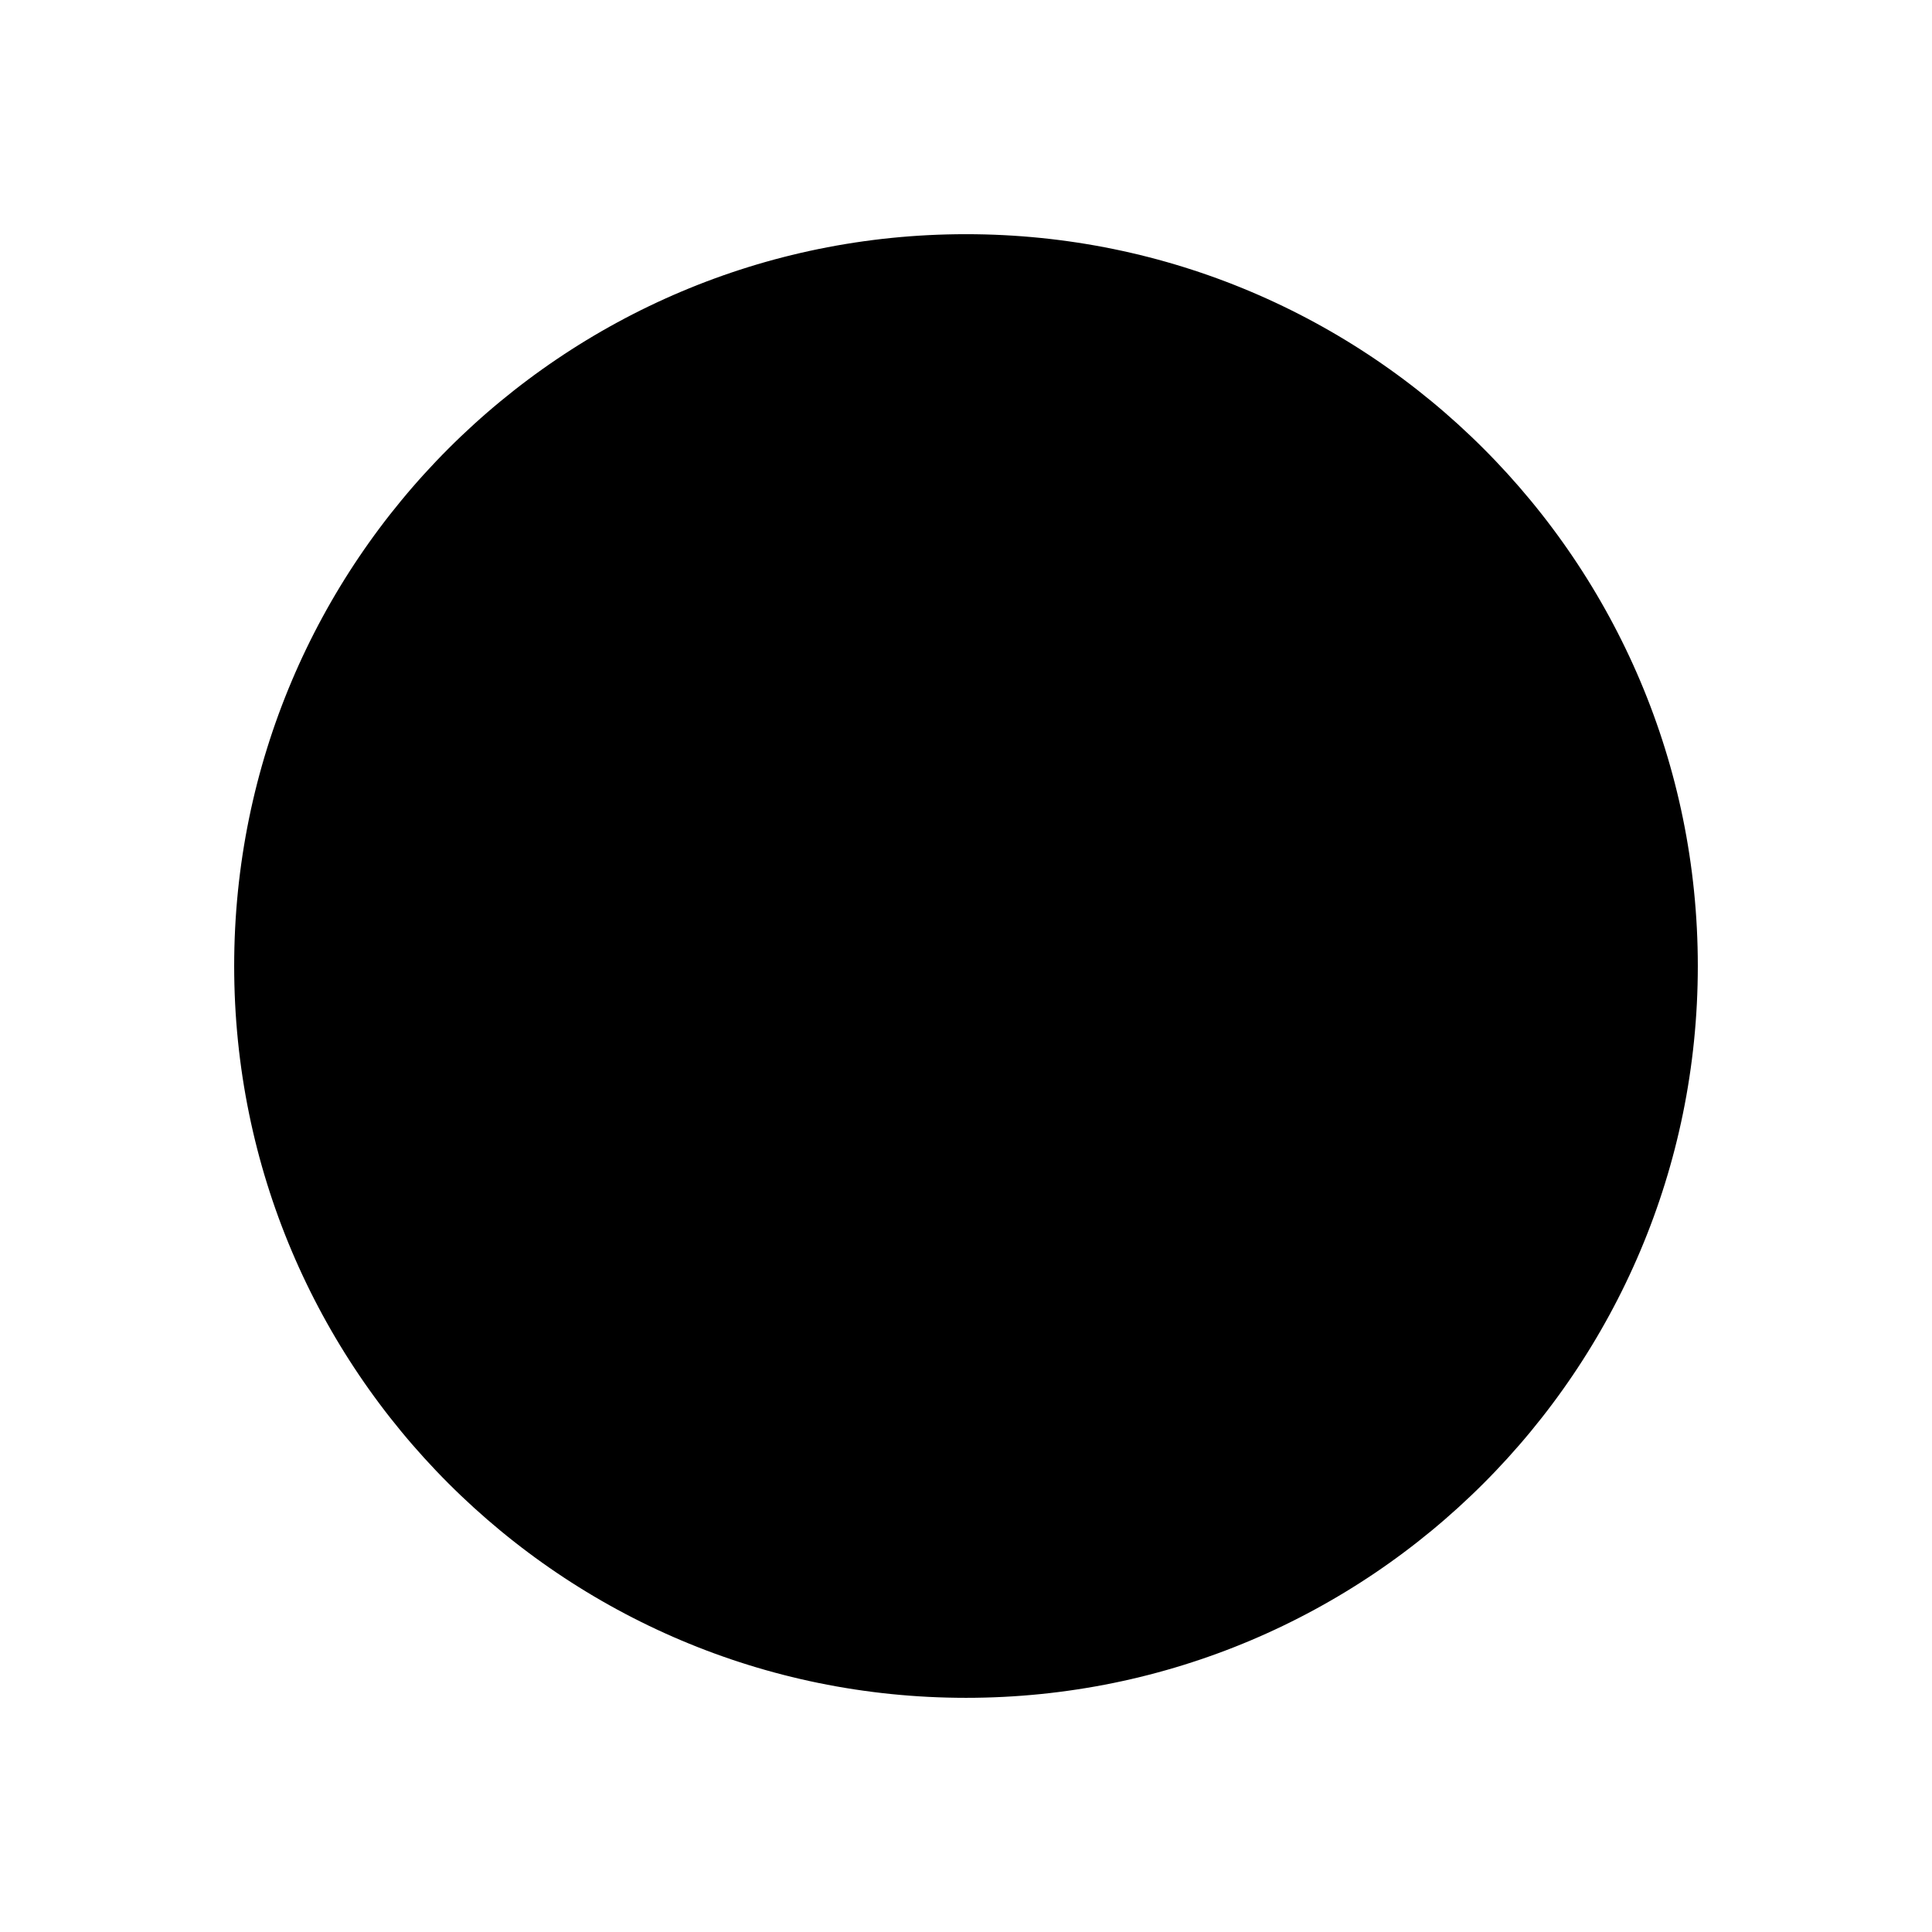
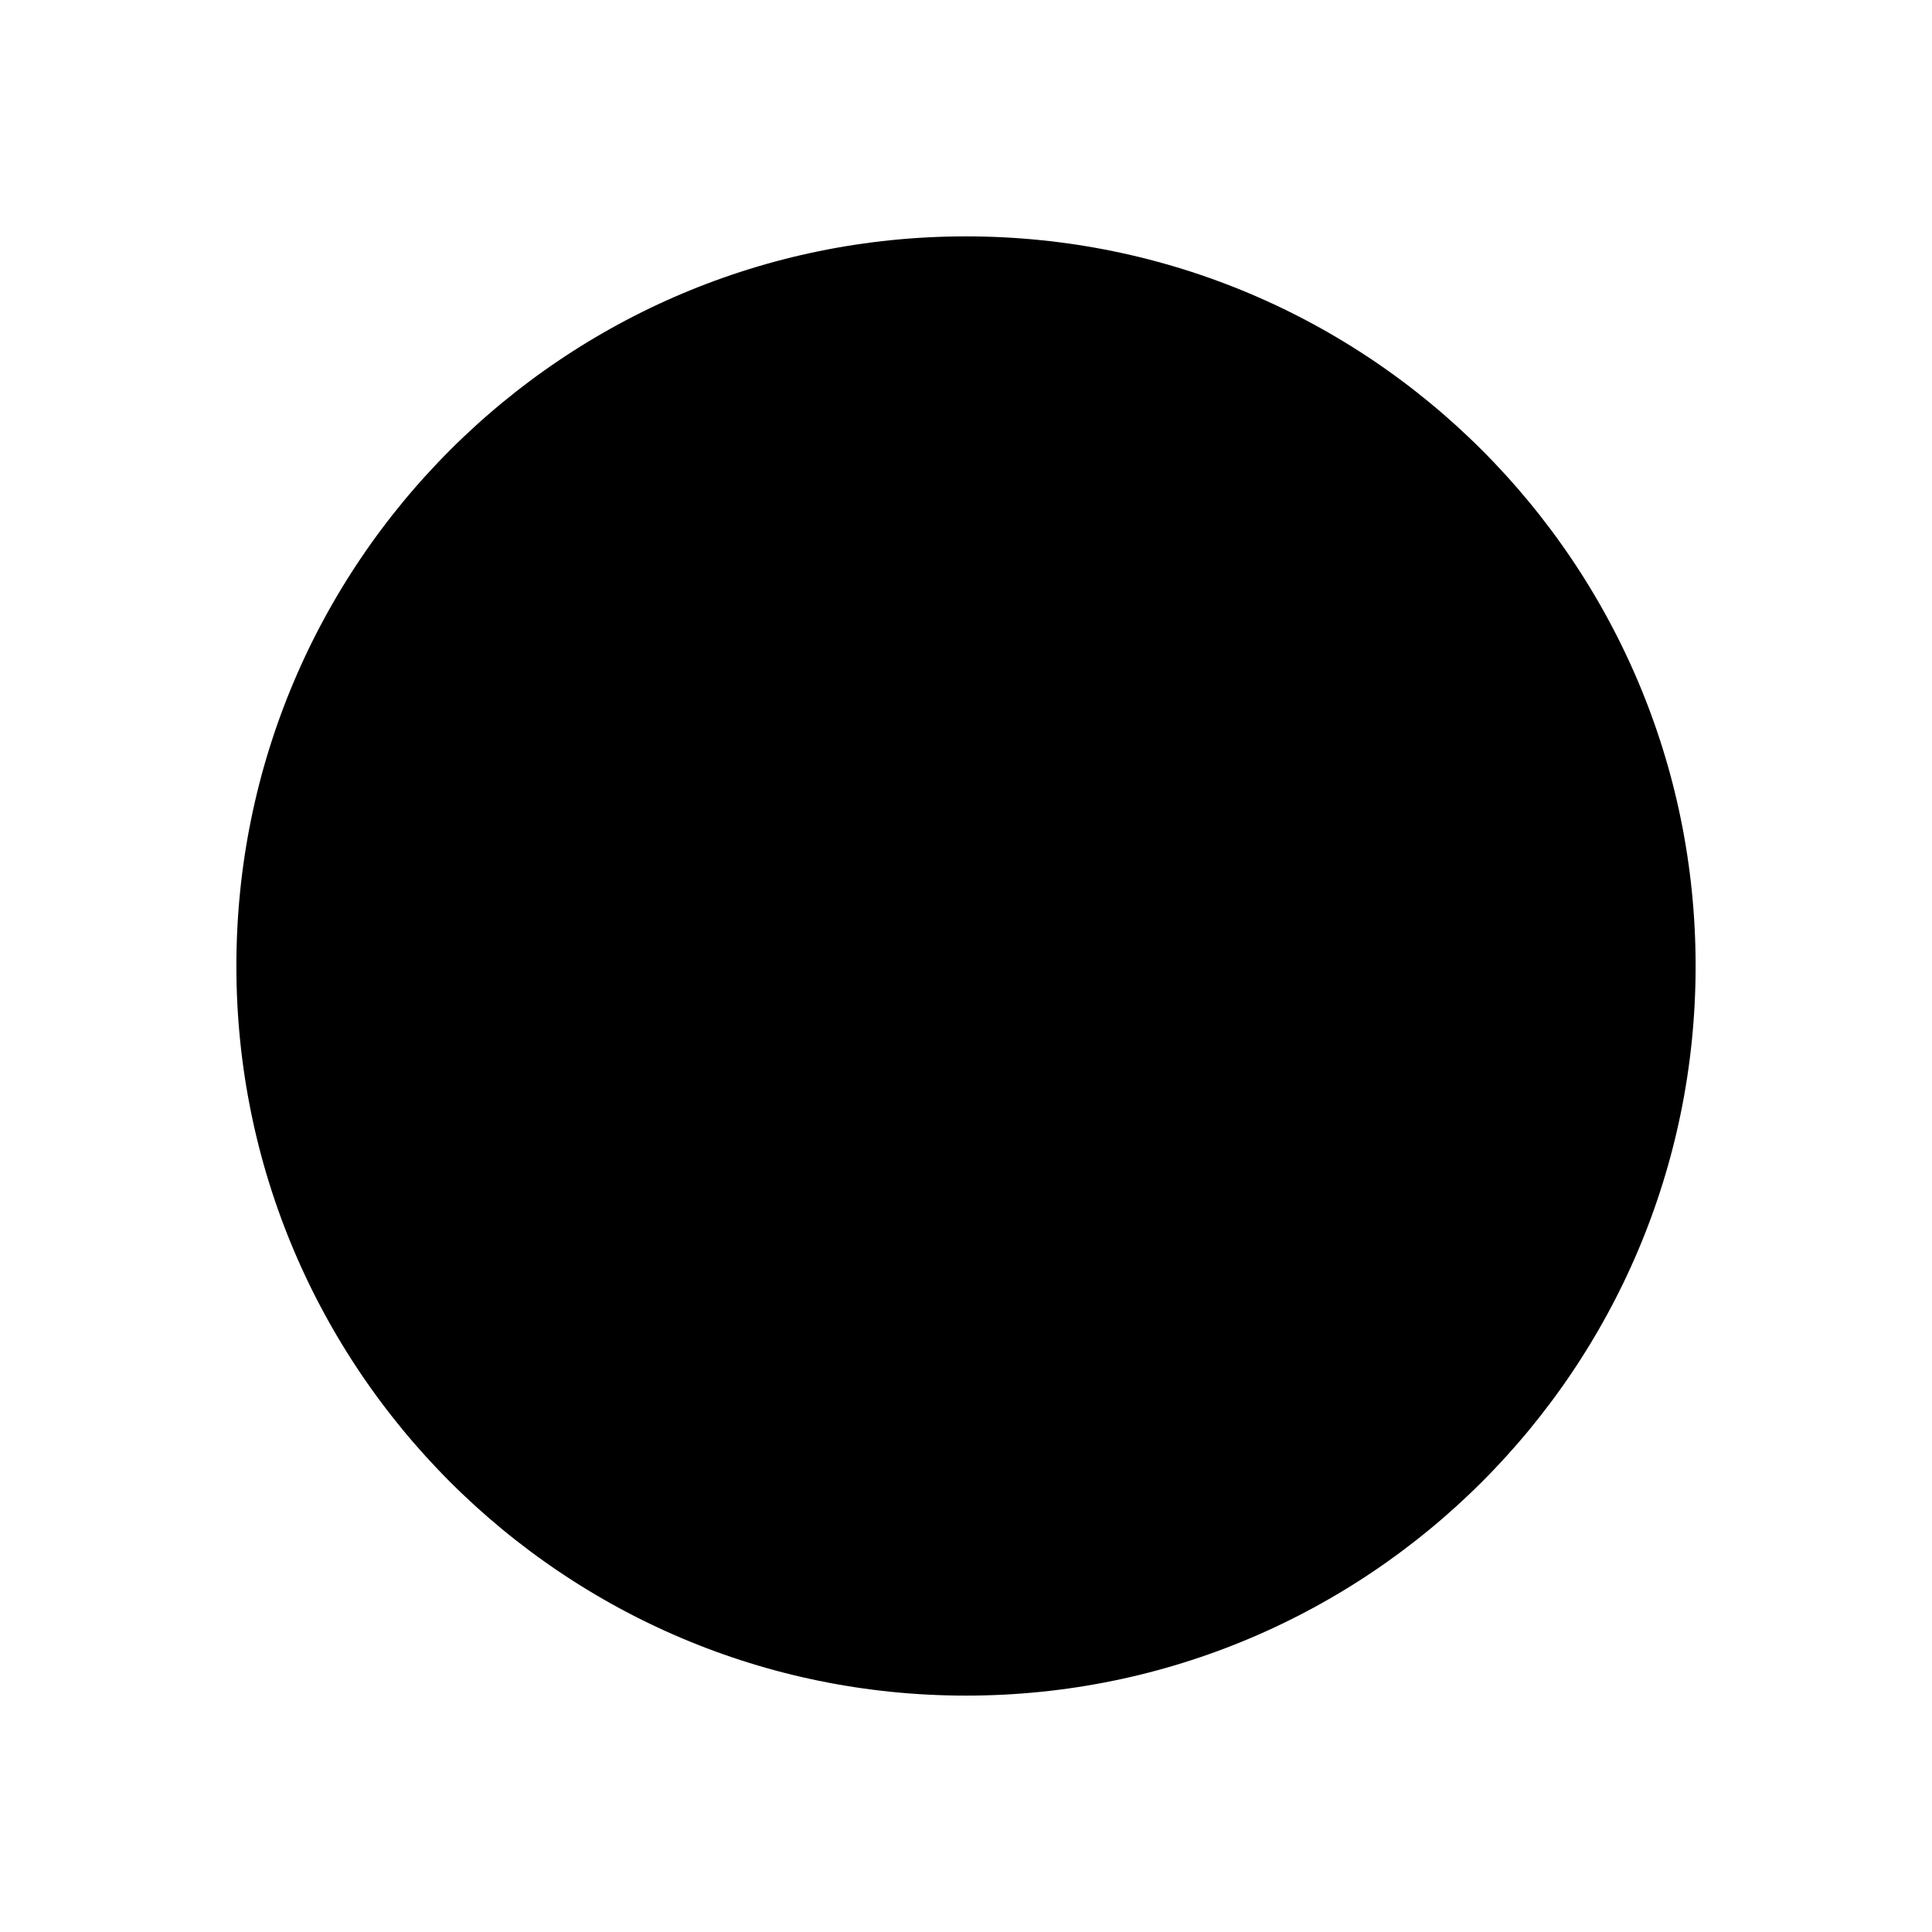
- <svg xmlns="http://www.w3.org/2000/svg" width="100%" height="100%" version="1.1" style="stroke-linecap: round; stroke-linejoin: round; " viewBox="268.878 27.918 132 132">
-   <circle id="SvgjsCircle1415" r="55" cx="326" cy="89" style="stroke: rgb(255, 255, 255); stroke-opacity: 1; stroke-width: 10; fill: rgb(0, 0, 0); fill-opacity: 1;" transform="matrix(1,0,0,1,8.877592,4.918394)" />
+ <svg xmlns="http://www.w3.org/2000/svg" width="100%" height="100%" version="1.1" style="stroke-linecap: round; stroke-linejoin: round; " viewBox="140.302 236.851 128.156 128.156">
+   <circle id="SvgjsCircle2835" r="53.398" cx="0" cy="0" style="stroke: rgb(255, 255, 255); stroke-opacity: 1; stroke-width: 10; fill: rgb(0, 0, 0); fill-opacity: 1;" transform="matrix(1,0,0,1,204.3799,300.9286)" />
</svg>
